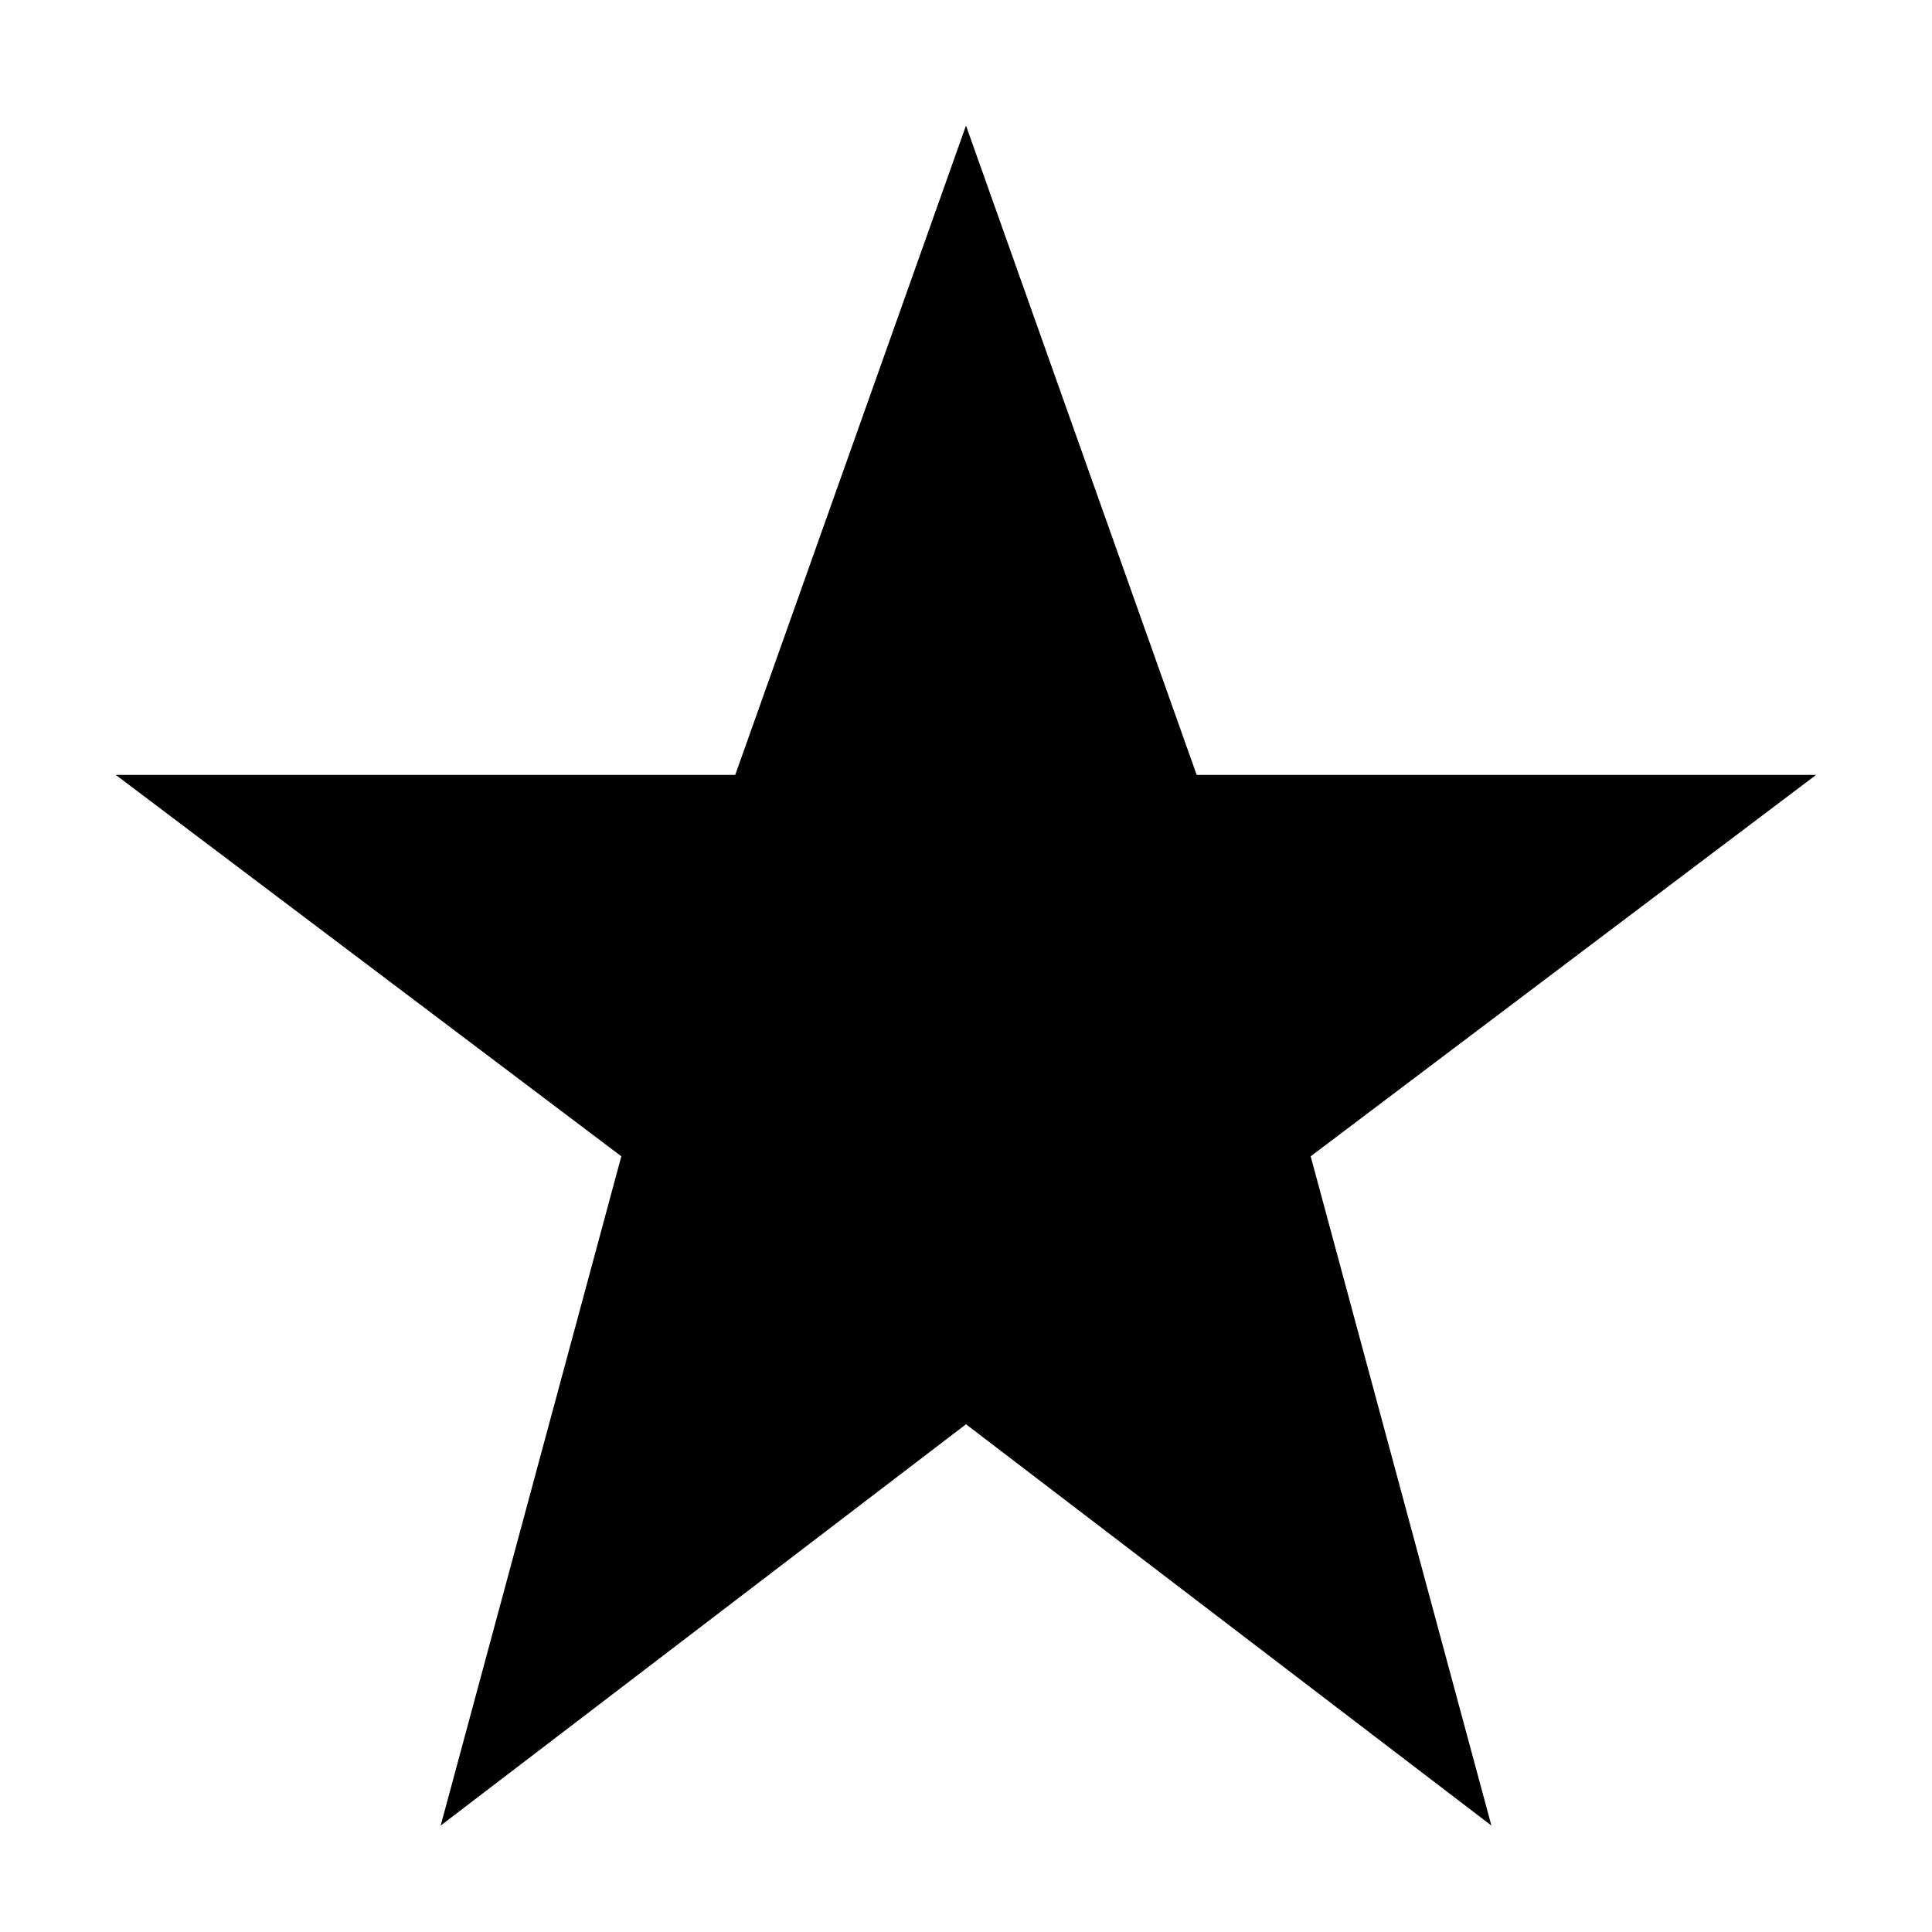
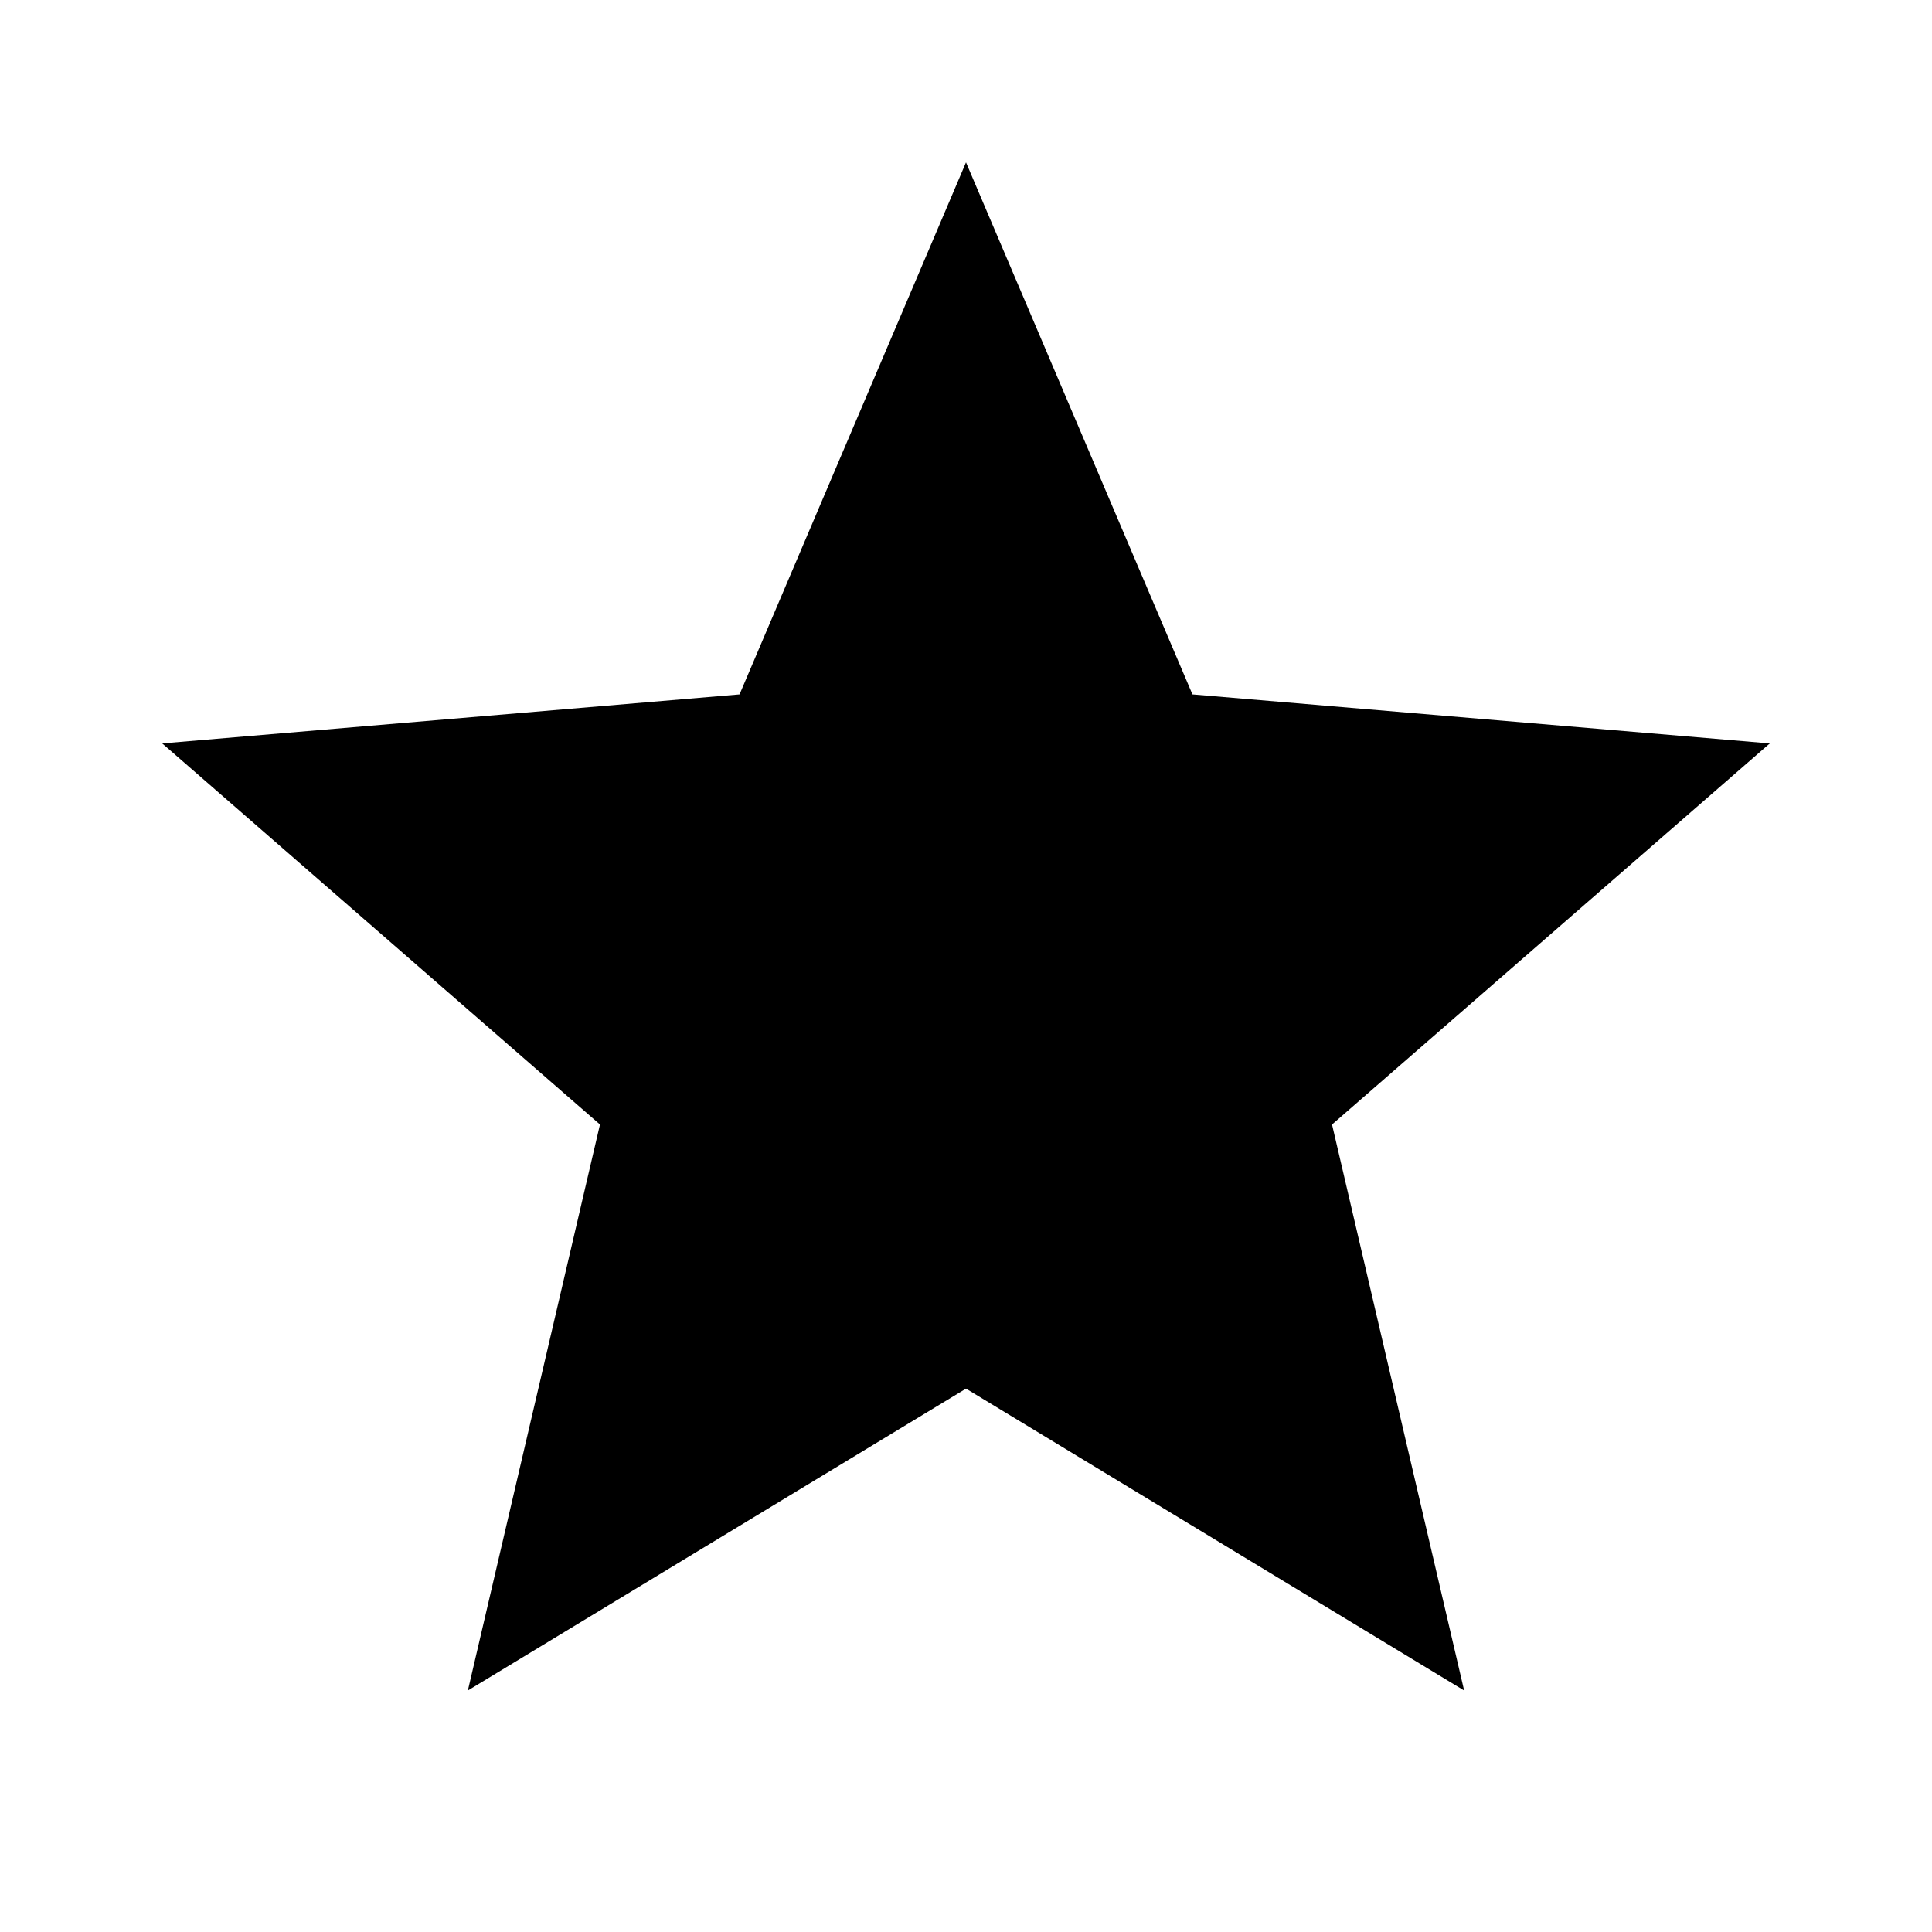
- <svg xmlns="http://www.w3.org/2000/svg" version="1.1" width="20" height="20" viewBox="0 0 20 20">
-   <path d="M10 1.3l2.388 6.722h6.412l-5.232 3.948 1.871 6.928-5.439-4.154-5.438 4.154 1.87-6.928-5.233-3.948h6.412l2.389-6.722z" />
+ <svg xmlns="http://www.w3.org/2000/svg" version="1.1" width="24" height="24" viewBox="0 0 24 24">
+   <path d="M12 17.25l-6.188 3.75 1.641-7.031-5.438-4.734 7.172-0.609 2.813-6.609 2.813 6.609 7.172 0.609-5.438 4.734 1.641 7.031z" />
</svg>
